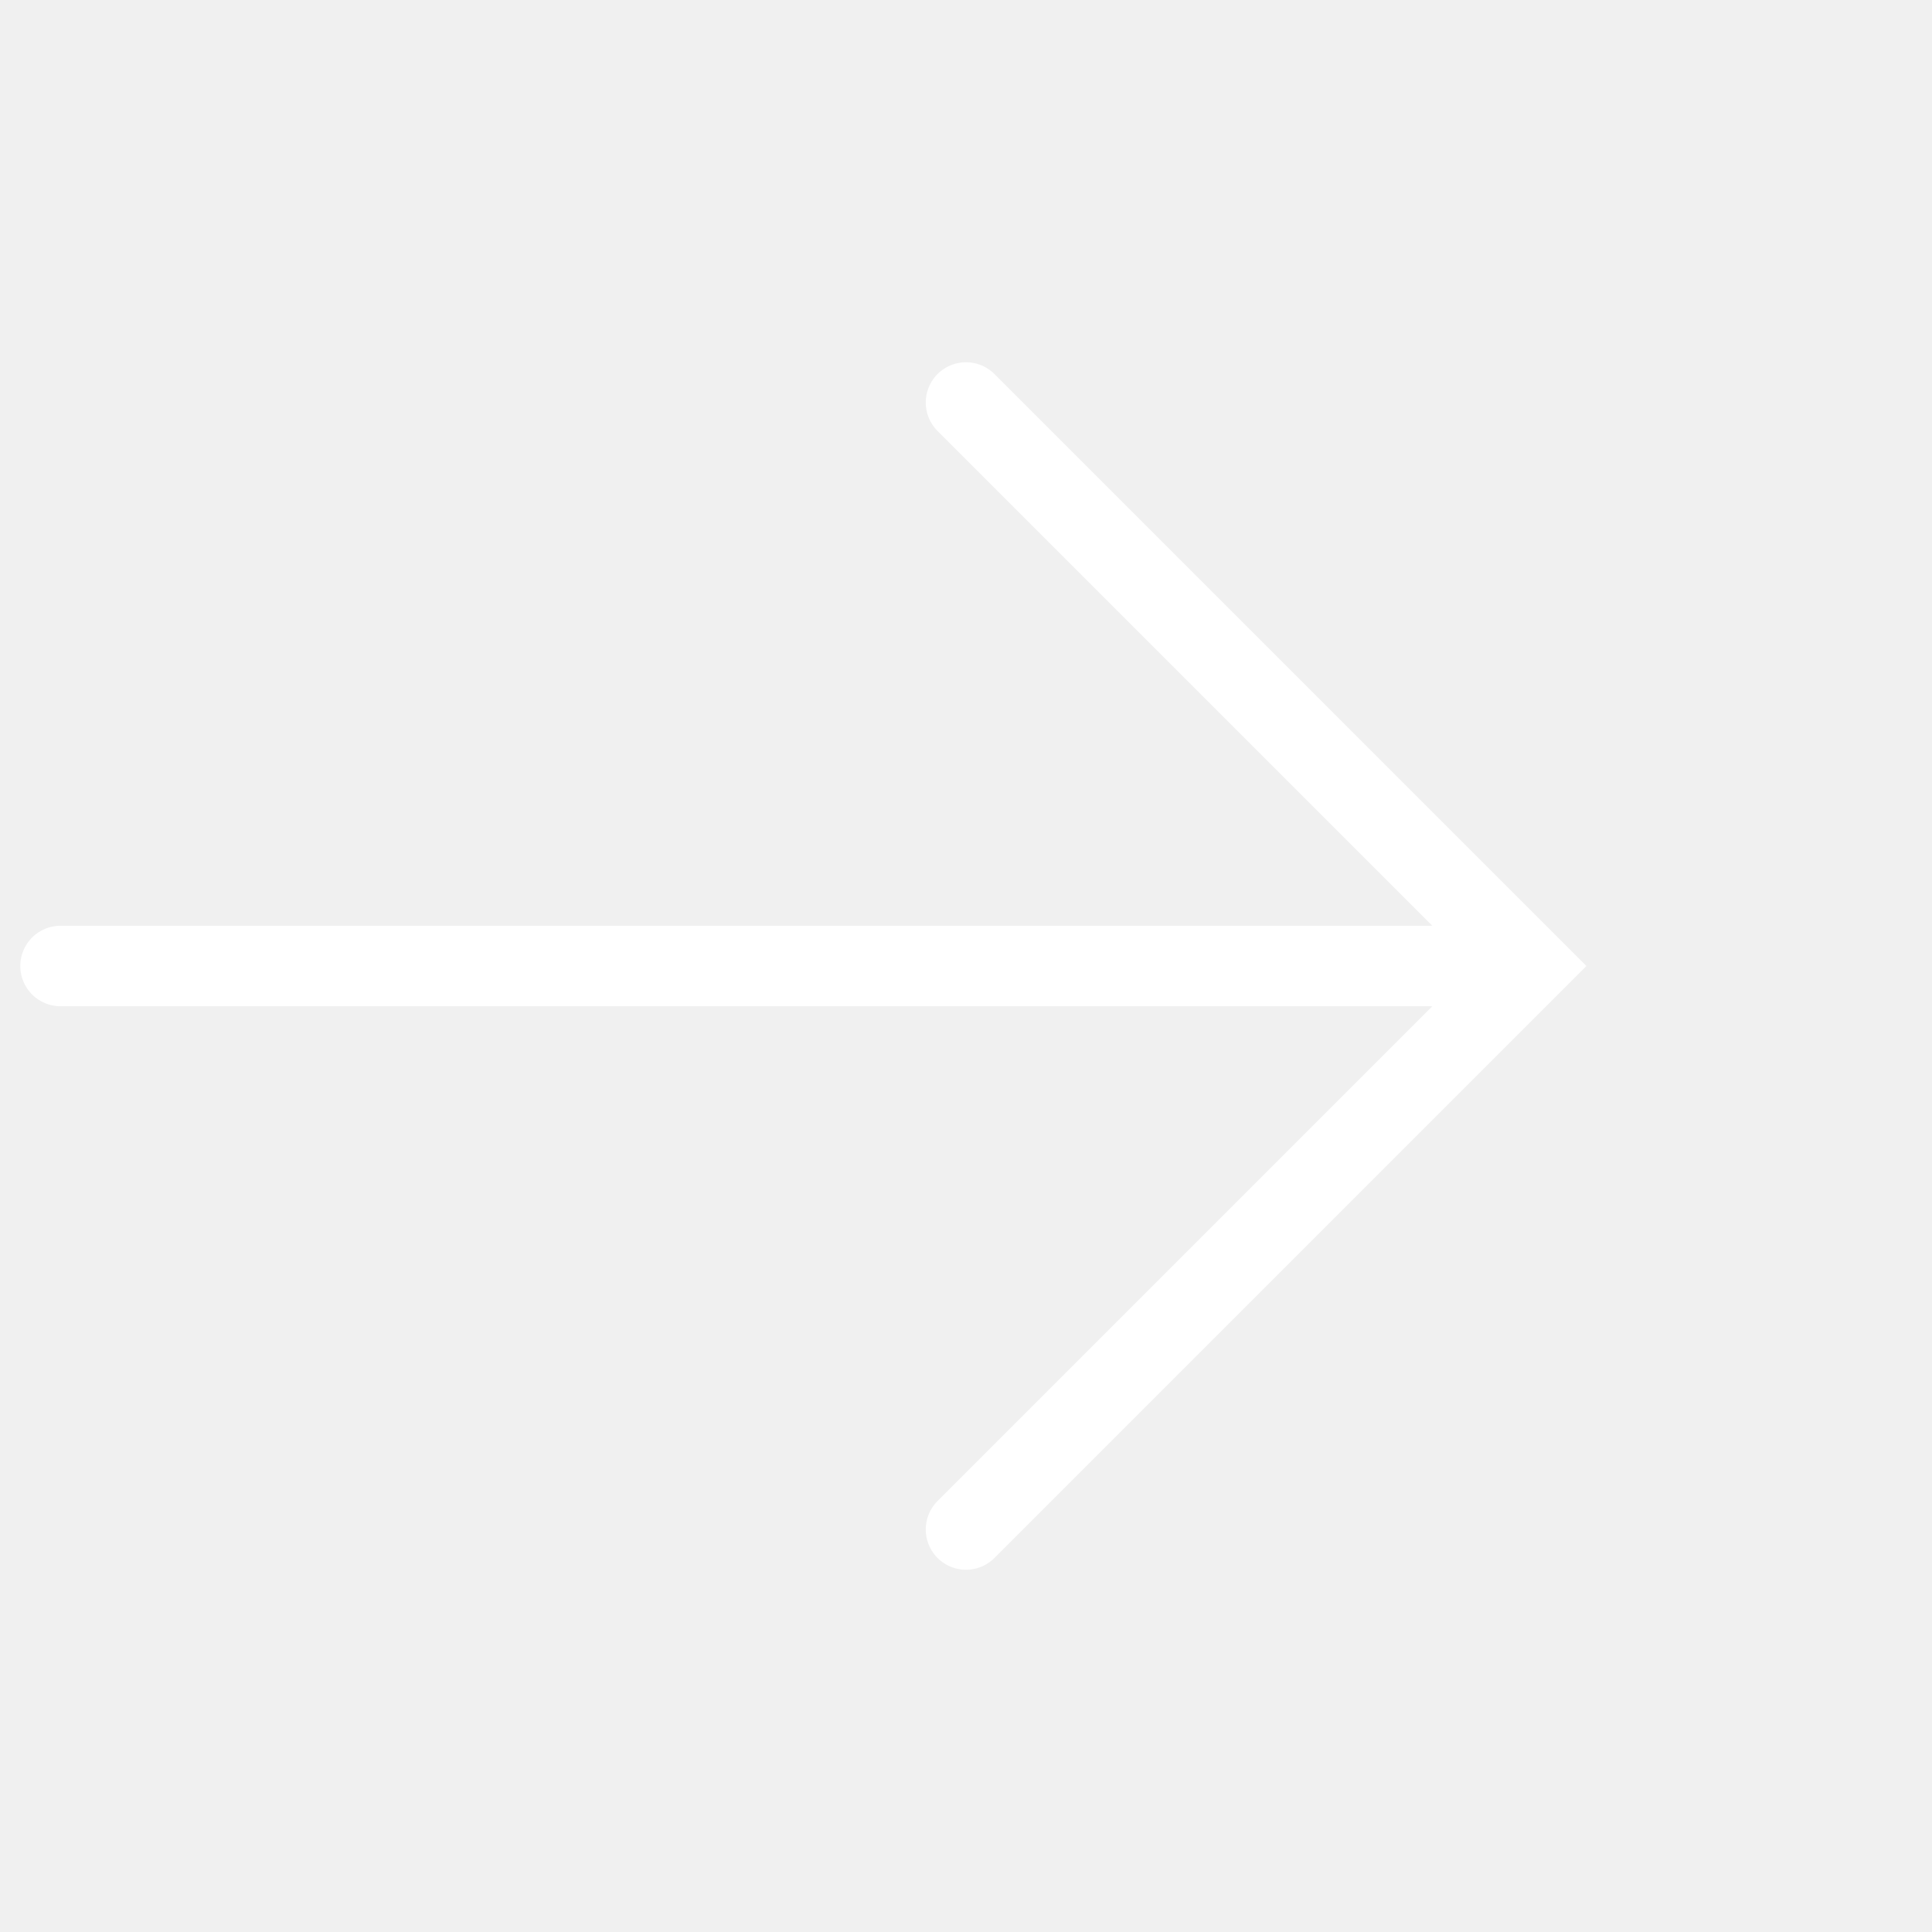
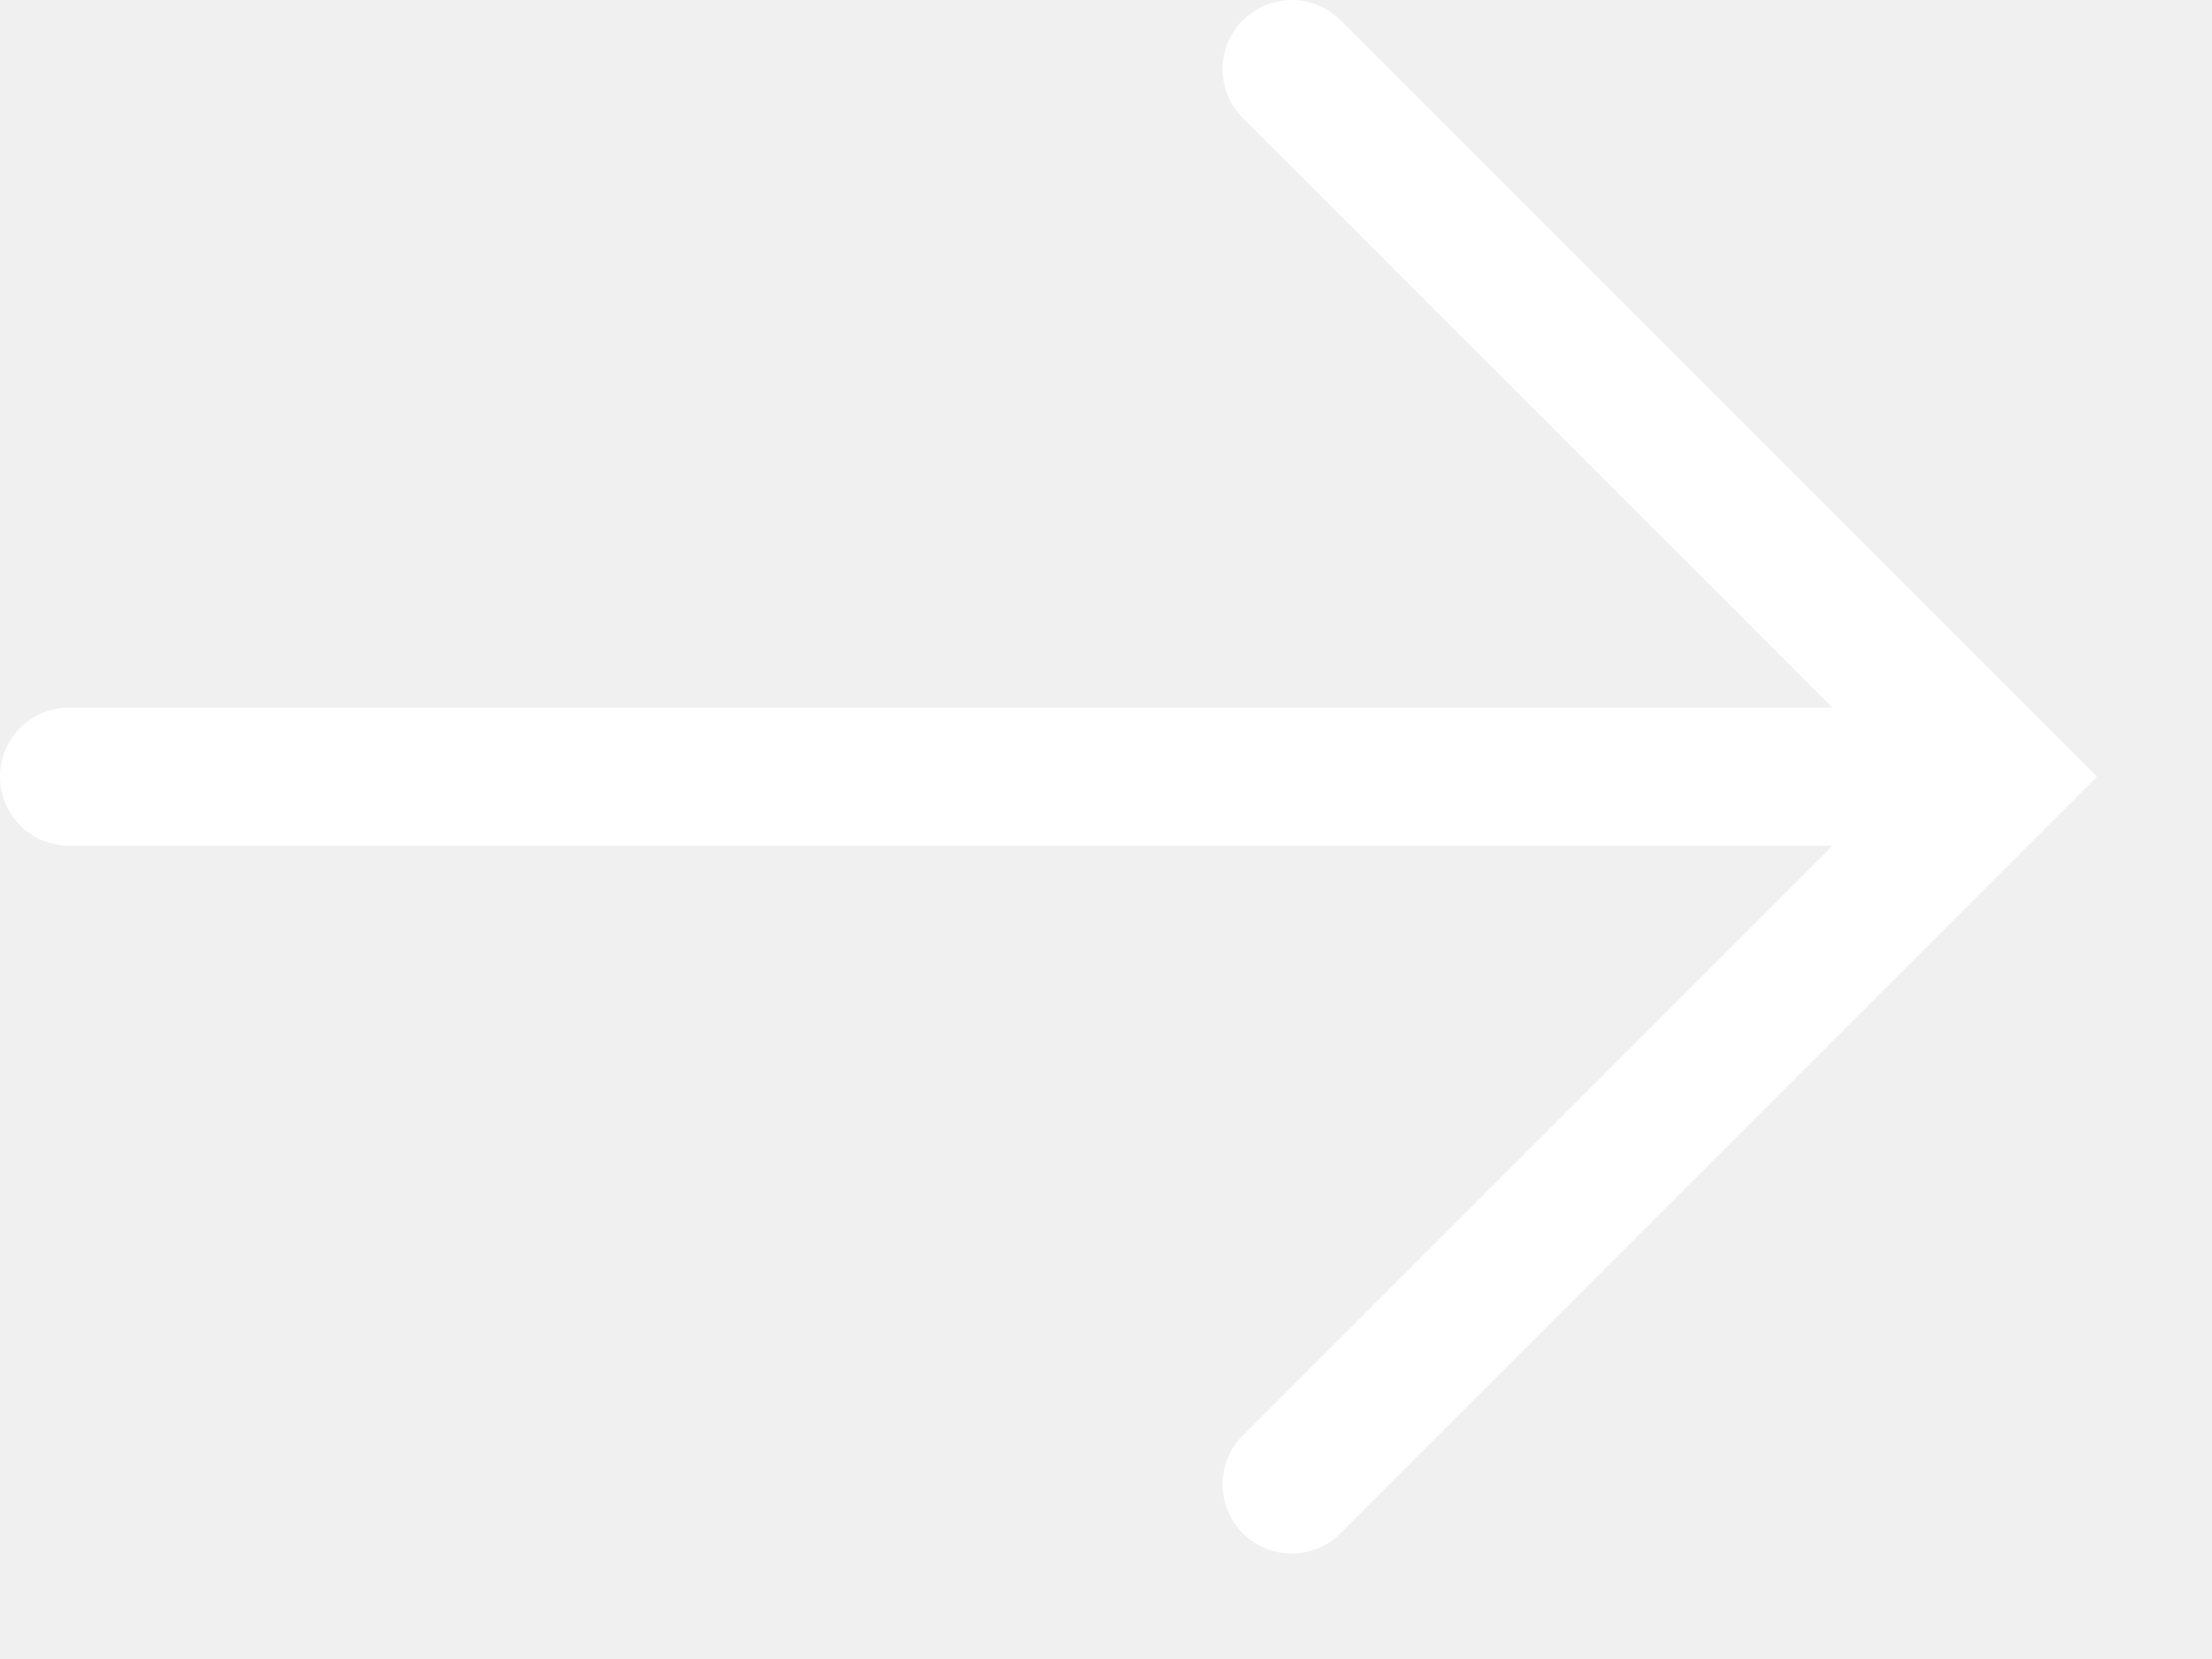
- <svg xmlns="http://www.w3.org/2000/svg" preserveAspectRatio="none" overflow="visible" style="display: block;" width="24" height="24" viewBox="0 0 24 24" fill="none">
-   <g id="Icon">
-     <path id="Vector" d="M0.752 12H19M12 19L19 12L12 5" stroke="white" stroke-linecap="round" />
-   </g>
+ <svg xmlns="http://www.w3.org/2000/svg" width="16" height="12" viewBox="0 0 16 12" fill="none">
+   <path d="M0.5 5.618H14.461M9.343 10.737L14.461 5.618L9.343 0.5" stroke="white" stroke-linecap="round" />
</svg>
